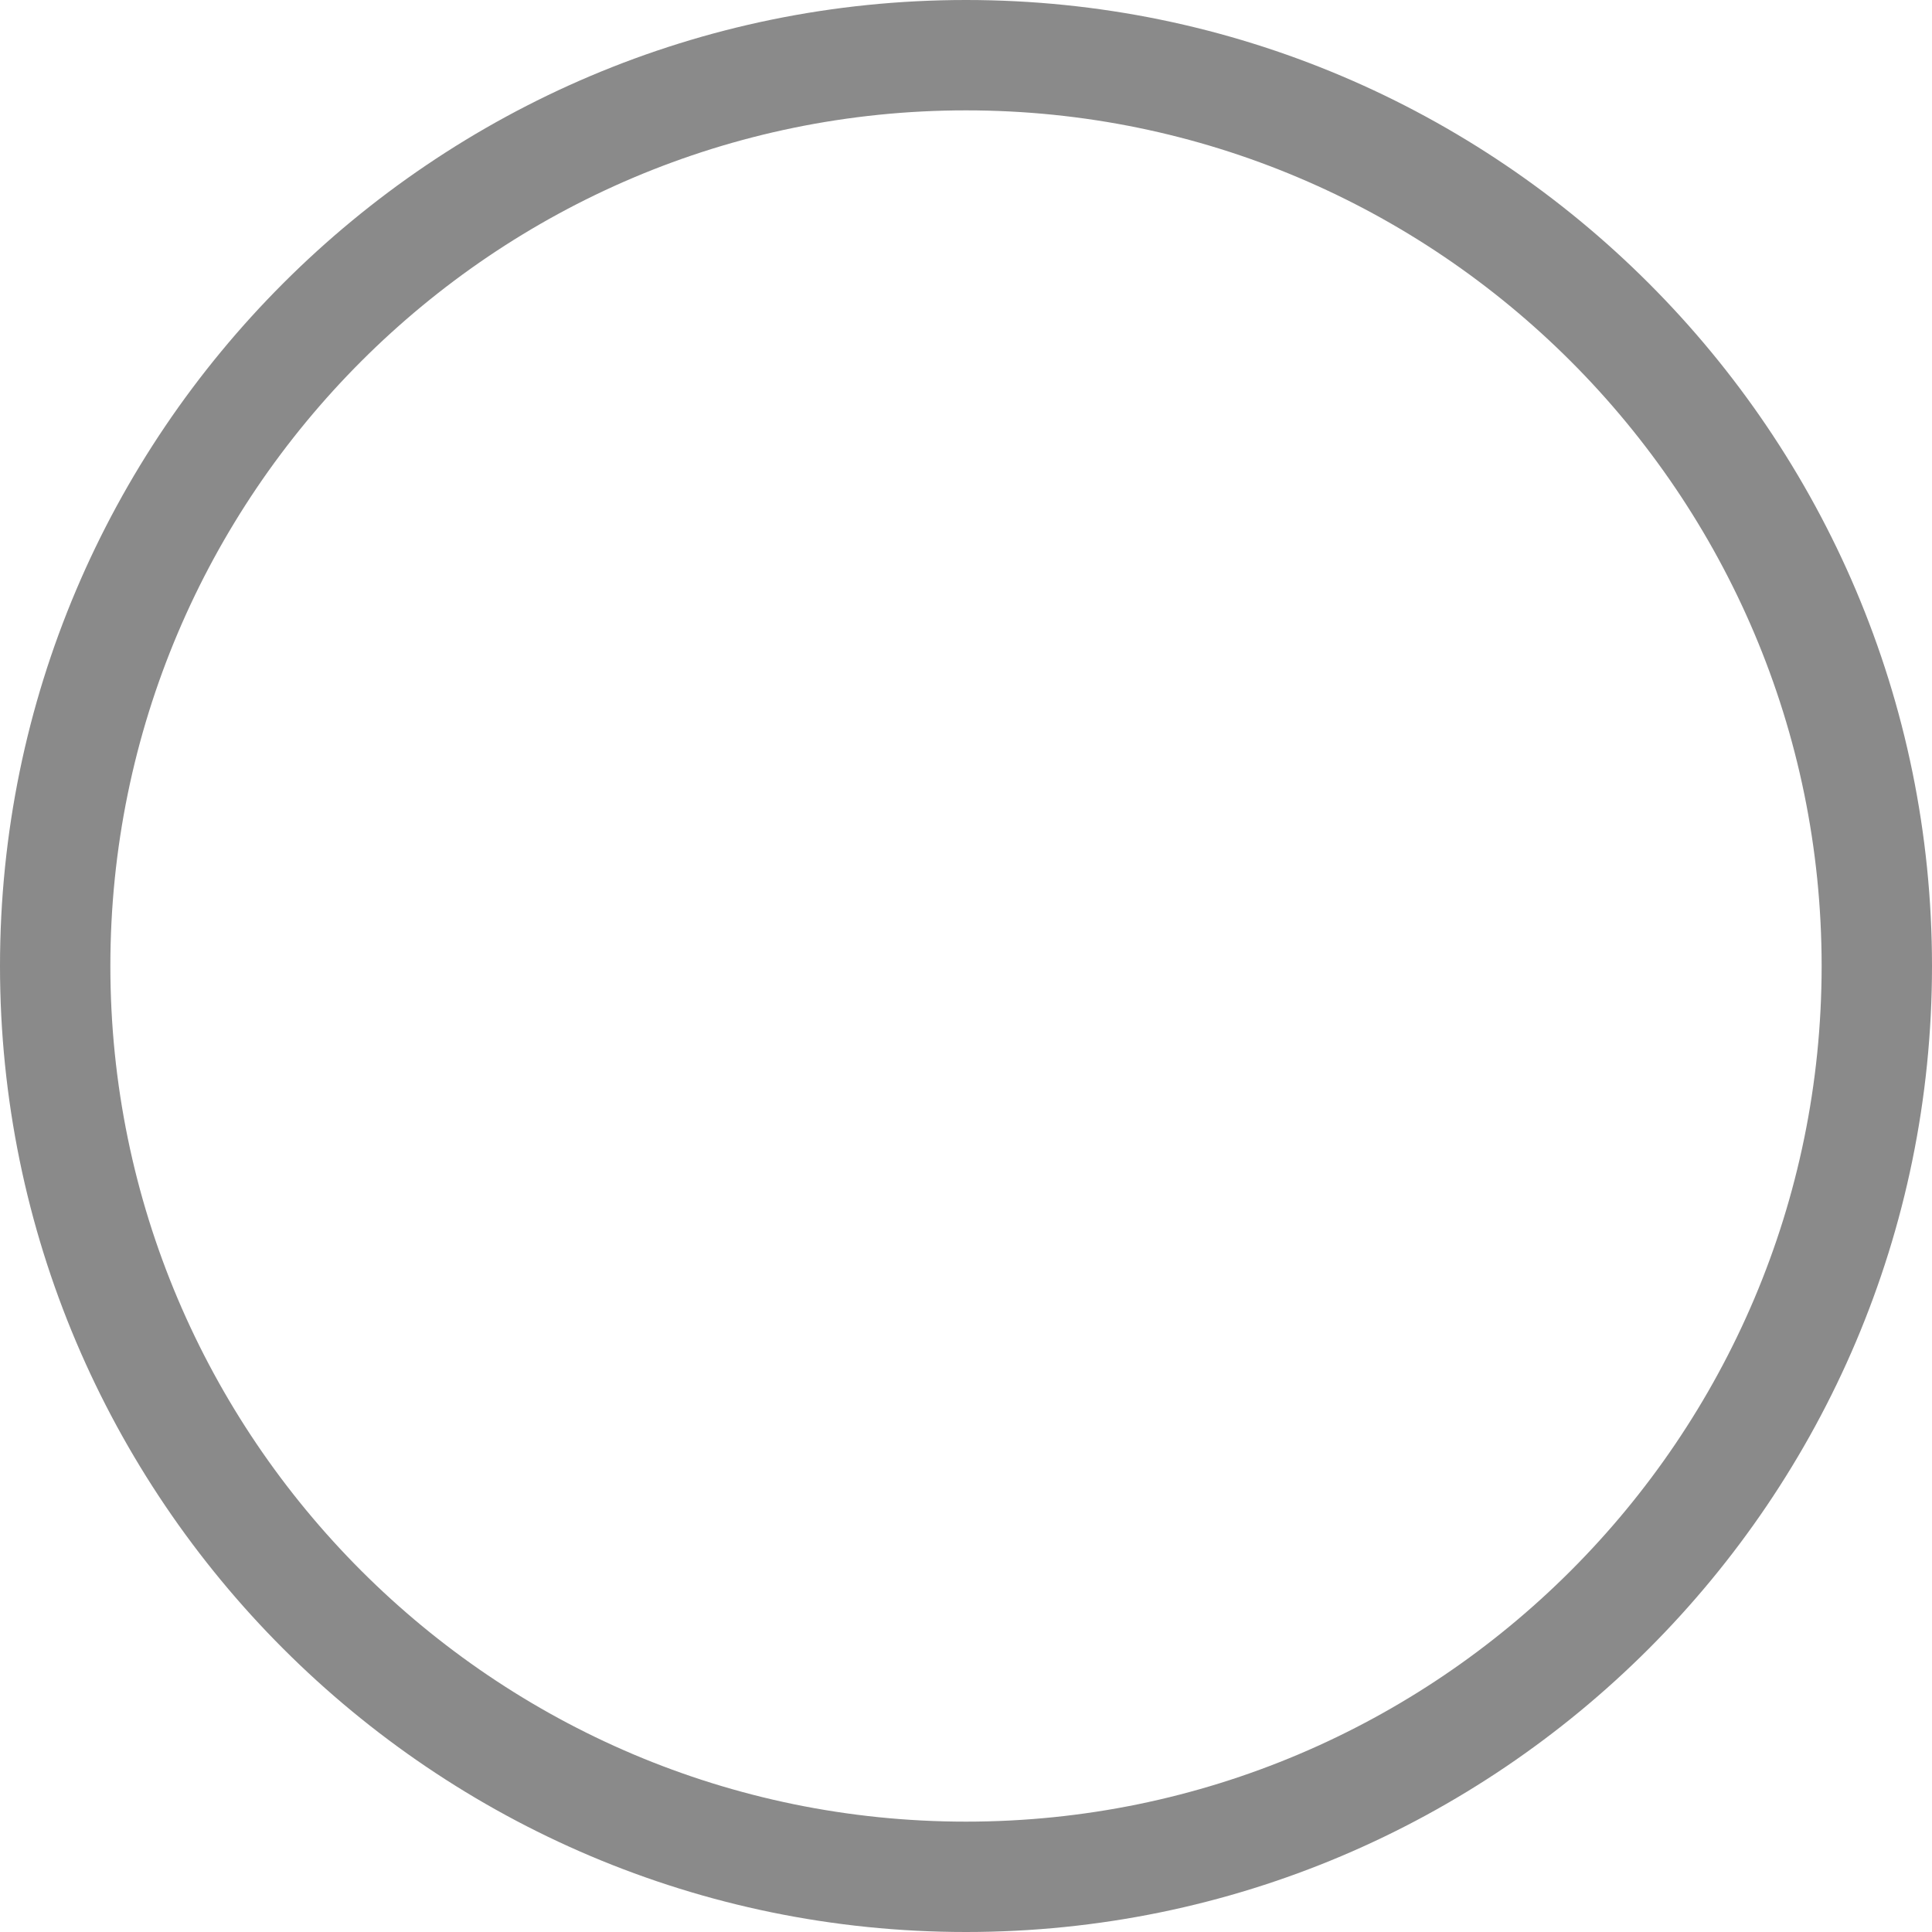
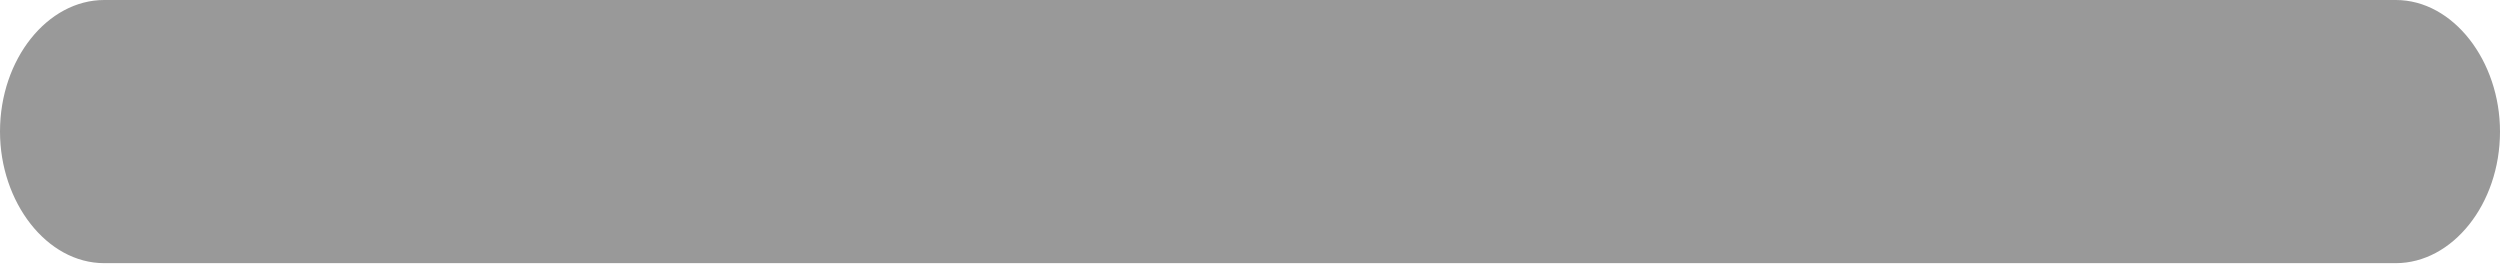
- <svg xmlns="http://www.w3.org/2000/svg" version="1.1" width="48px" height="48px">
-   <g transform="matrix(1 0 0 1 -762 -452 )">
-     <path d="M 48 24  C 48 10.766  37.234 0  24 0  C 10.766 0  0 10.766  0 24  C 0 37.234  10.766 48  24 48  C 37.234 48  48 37.234  48 24  Z M 45.258 24  C 45.258 35.722  35.722 45.258  24 45.258  C 12.278 45.258  2.742 35.722  2.742 24  C 2.742 12.278  12.278 2.742  24 2.742  C 35.722 2.742  45.258 12.278  45.258 24  Z " fill-rule="nonzero" fill="#8a8a8a" stroke="none" transform="matrix(1 0 0 1 762 452 )" />
+ <svg xmlns="http://www.w3.org/2000/svg" version="1.1" width="38px" height="4px">
+   <g transform="matrix(1 0 0 1 -649 -498 )">
+     <path d="M 1.584 4  C 0.709 4  0 3.072  0 2  C 0 0.895  0.725 0  1.584 0  L 36.416 0  C 37.291 0  38 0.928  38 2  C 38 3.105  37.275 4  36.416 4  L 1.584 4  Z " fill-rule="nonzero" fill="#999999" stroke="none" transform="matrix(1 0 0 1 649 498 )" />
  </g>
</svg>
